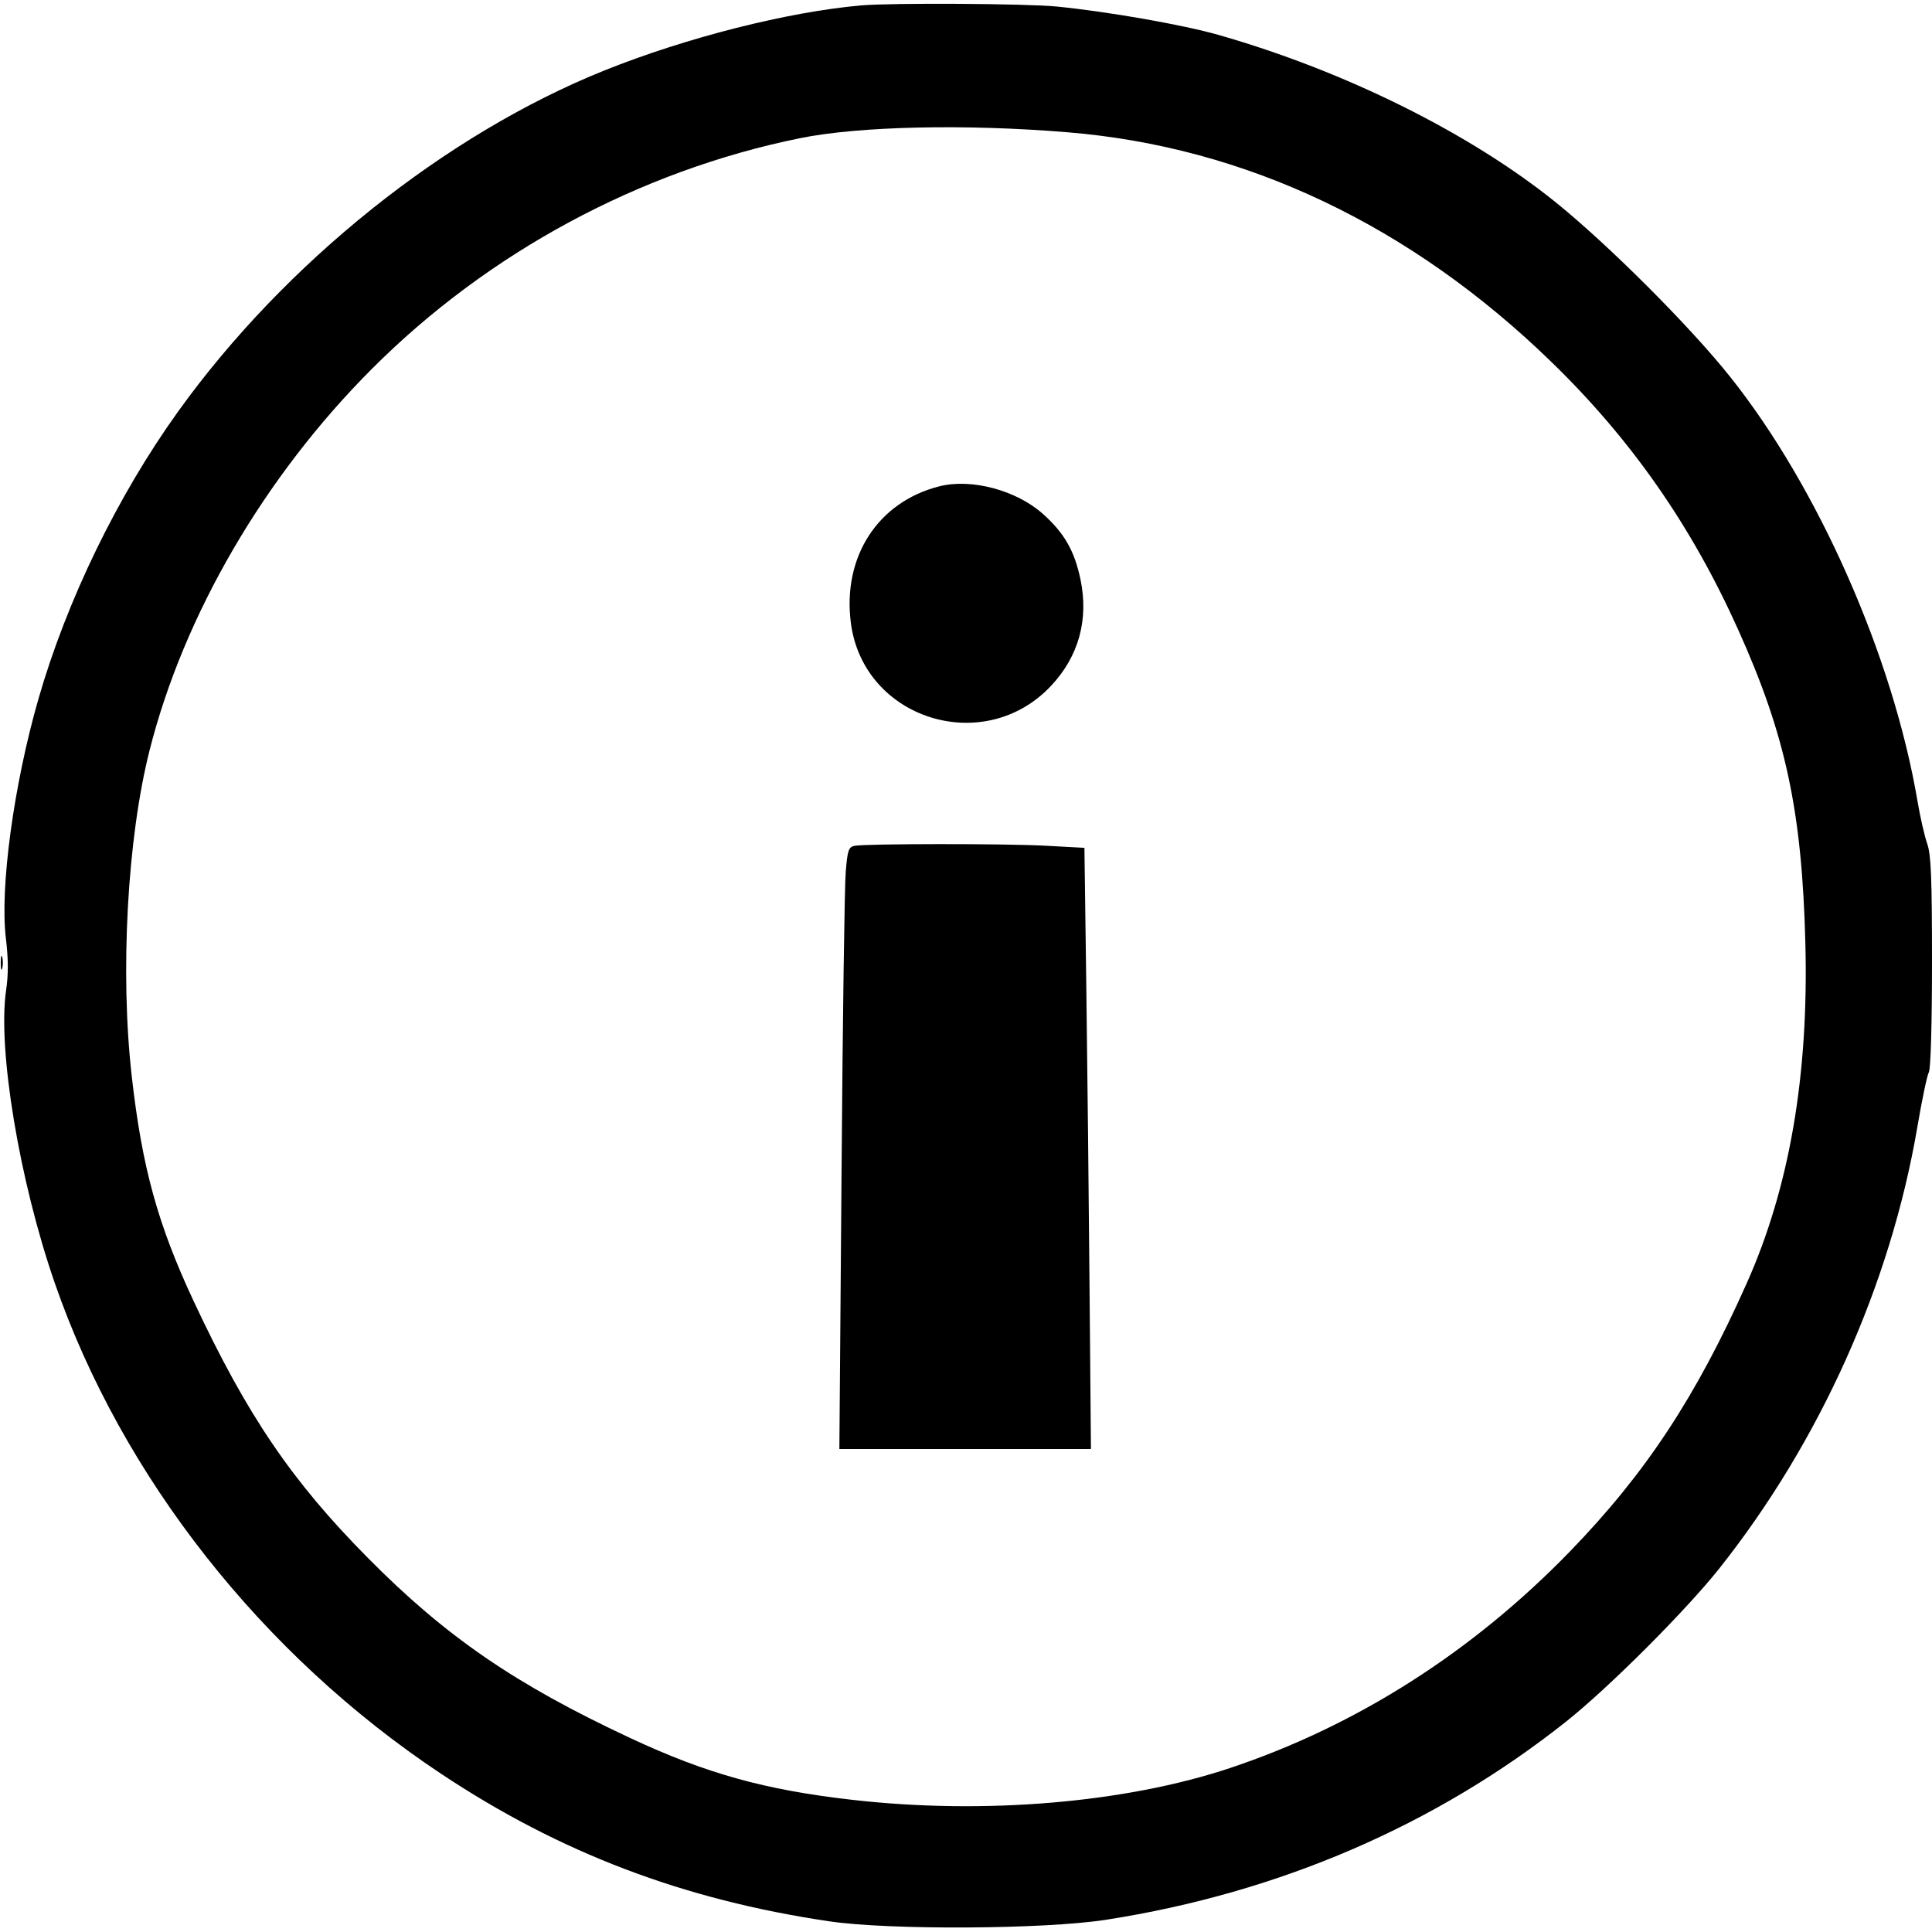
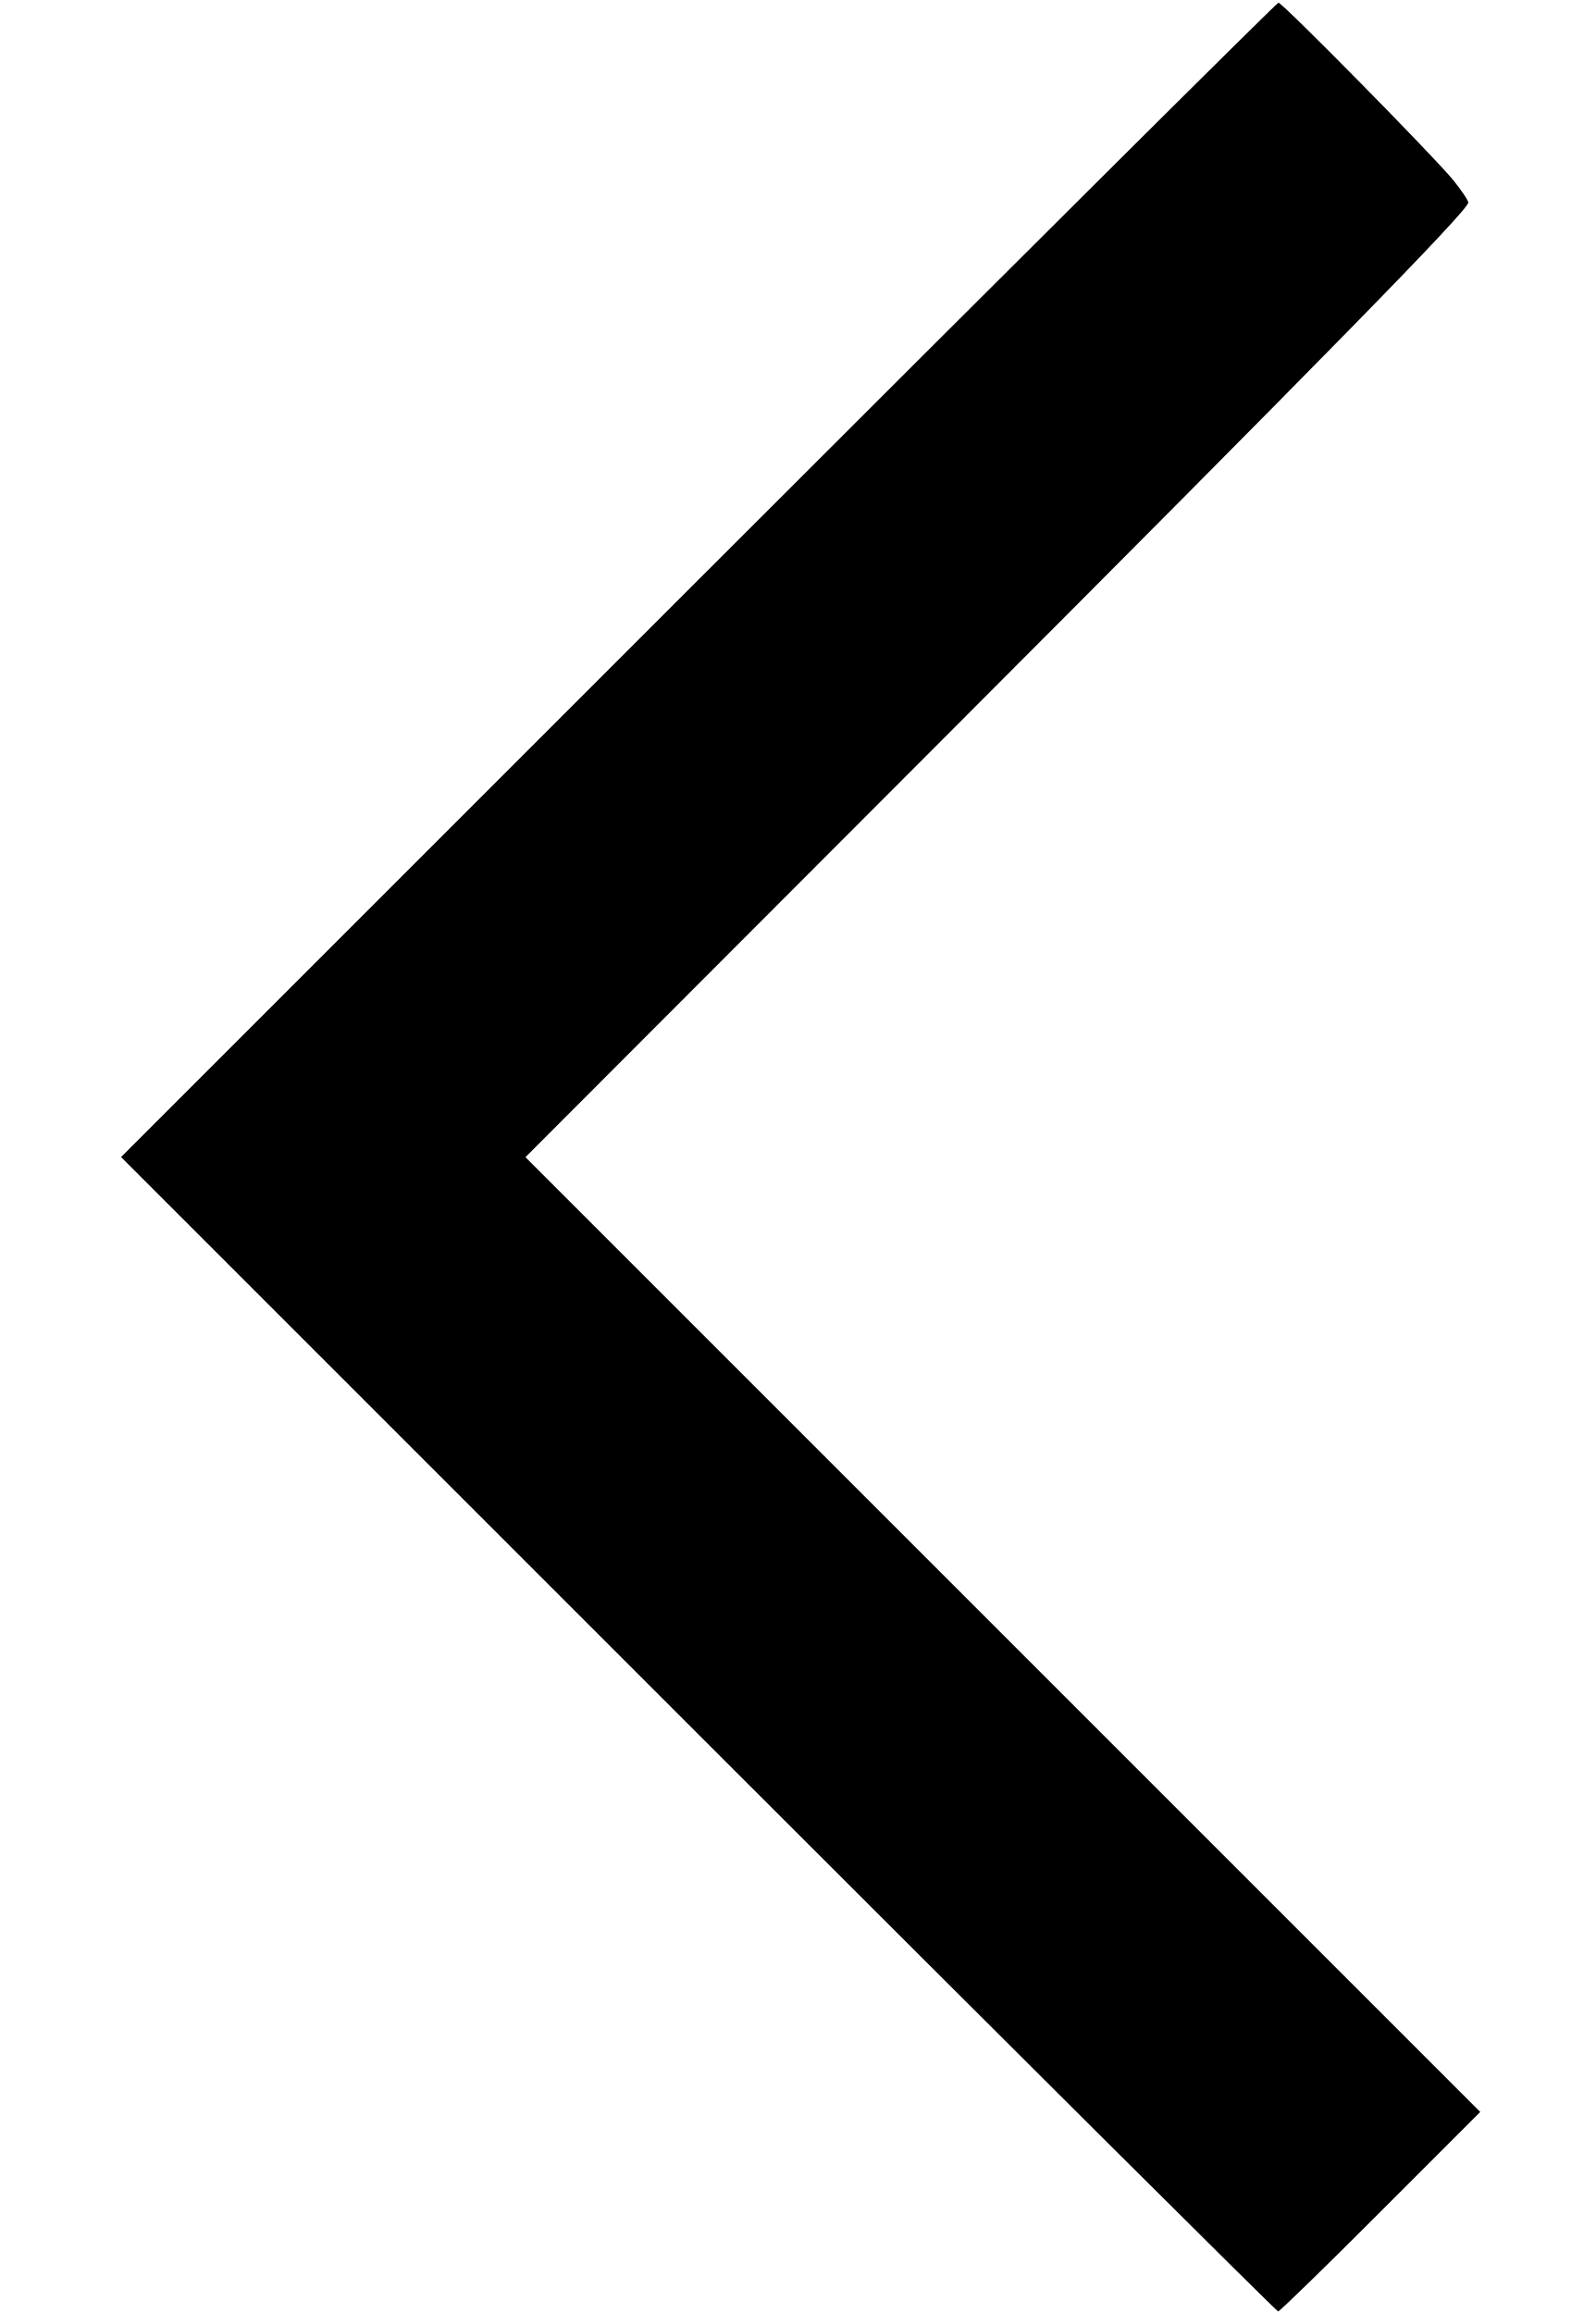
- <svg xmlns="http://www.w3.org/2000/svg" viewBox="0 0 24 24" version="1.1">
-   <path d="M10.7 0.067C9.793 0.146 8.528 0.466 7.511 0.874C5.534 1.668 3.541 3.262 2.211 5.114C1.461 6.159 0.831 7.455 0.479 8.677C0.171 9.745 -0.003 11.028 0.073 11.655C0.104 11.913 0.105 12.102 0.076 12.3C-0.032 13.03 0.24 14.668 0.681 15.94C1.515 18.346 3.255 20.556 5.48 22.035C6.958 23.017 8.488 23.599 10.3 23.867C11.047 23.978 12.978 23.967 13.74 23.848C15.889 23.513 17.834 22.674 19.46 21.382C19.989 20.961 20.946 20.004 21.361 19.48C22.609 17.906 23.484 15.955 23.817 14.006C23.874 13.668 23.939 13.359 23.961 13.319C23.984 13.275 24 12.719 24 11.948C24 10.903 23.988 10.617 23.941 10.482C23.908 10.39 23.853 10.149 23.819 9.947C23.514 8.153 22.583 6.047 21.491 4.679C20.99 4.05 19.983 3.044 19.328 2.515C18.262 1.655 16.709 0.883 15.141 0.435C14.699 0.308 13.762 0.144 13.126 0.081C12.747 0.044 11.081 0.034 10.7 0.067M13.26 1.643C15.472 1.824 17.526 2.799 19.275 4.499C20.264 5.46 21.009 6.527 21.589 7.815C22.183 9.132 22.385 10.077 22.427 11.72C22.469 13.362 22.229 14.752 21.699 15.94C21.069 17.353 20.442 18.304 19.501 19.274C18.289 20.523 16.852 21.438 15.28 21.963C13.979 22.397 12.221 22.545 10.586 22.358C9.503 22.235 8.773 22.032 7.828 21.59C6.397 20.921 5.539 20.332 4.571 19.354C3.621 18.395 3.068 17.579 2.404 16.16C1.96 15.21 1.765 14.503 1.637 13.373C1.49 12.085 1.581 10.415 1.858 9.321C2.284 7.636 3.286 5.917 4.621 4.581C6.066 3.135 7.943 2.123 9.936 1.717C10.667 1.568 11.987 1.538 13.26 1.643M11.67 6.041C10.905 6.234 10.463 6.917 10.57 7.74C10.726 8.937 12.227 9.406 13.058 8.518C13.401 8.152 13.526 7.696 13.422 7.197C13.348 6.844 13.222 6.623 12.959 6.387C12.63 6.091 12.069 5.94 11.67 6.041M10.616 10.507C10.541 10.522 10.528 10.561 10.506 10.832C10.491 11.001 10.468 12.684 10.454 14.57L10.427 18 11.99 18L13.552 18 13.535 16.03C13.526 14.946 13.508 13.266 13.495 12.296L13.471 10.532 12.989 10.506C12.478 10.478 10.758 10.48 10.616 10.507M0.009 11.96C0.009 12.037 0.018 12.069 0.028 12.03C0.038 11.991 0.038 11.928 0.028 11.89C0.018 11.852 0.009 11.883 0.009 11.96" />
+ <svg xmlns="http://www.w3.org/2000/svg" viewBox="0 0 16.56 24" version="1.1">
+   <path d="M7.245 6.017L1.256 12.006 7.245 17.995C10.539 21.289 13.247 23.984 13.262 23.984C13.277 23.984 13.755 23.519 14.324 22.949L15.359 21.914 10.406 16.961L5.452 12.007 9.676 7.777C13.789 3.658 15.235 2.181 15.235 2.101C15.235 2.08 15.164 1.974 15.077 1.867C14.881 1.626 13.307 0.028 13.265 0.028C13.248 0.028 10.539 2.723 7.245 6.017" />
</svg>
